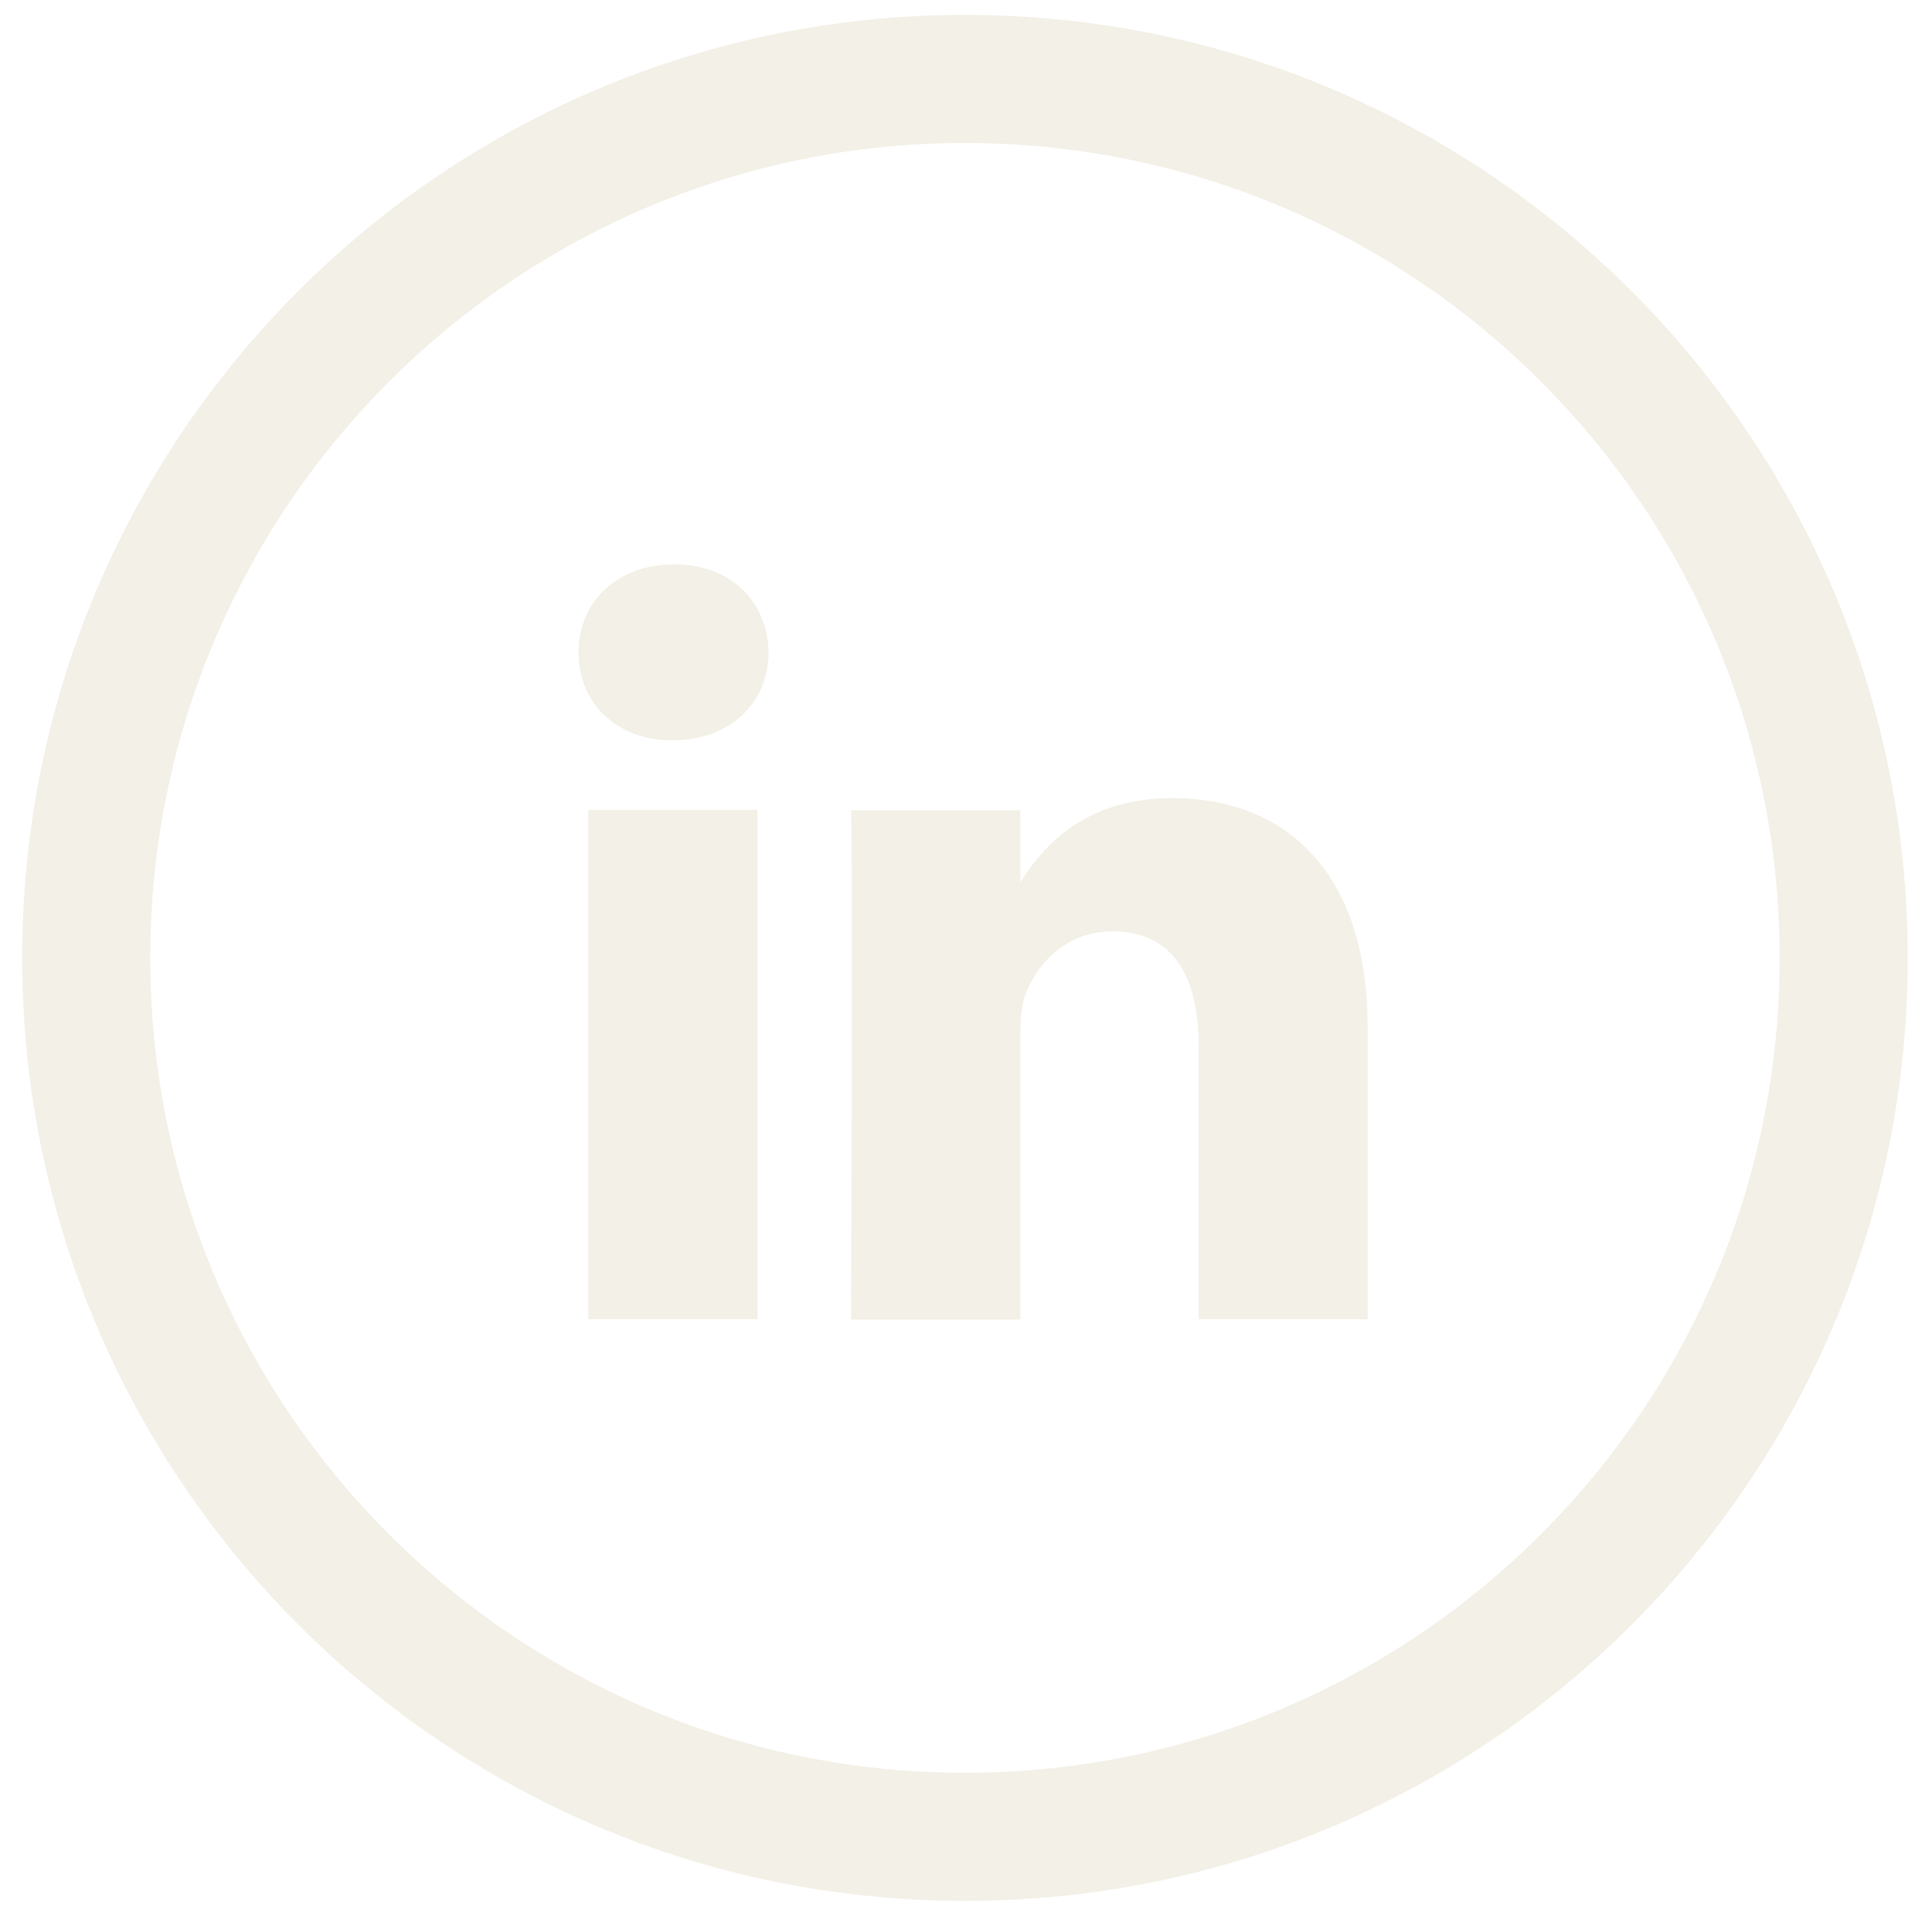
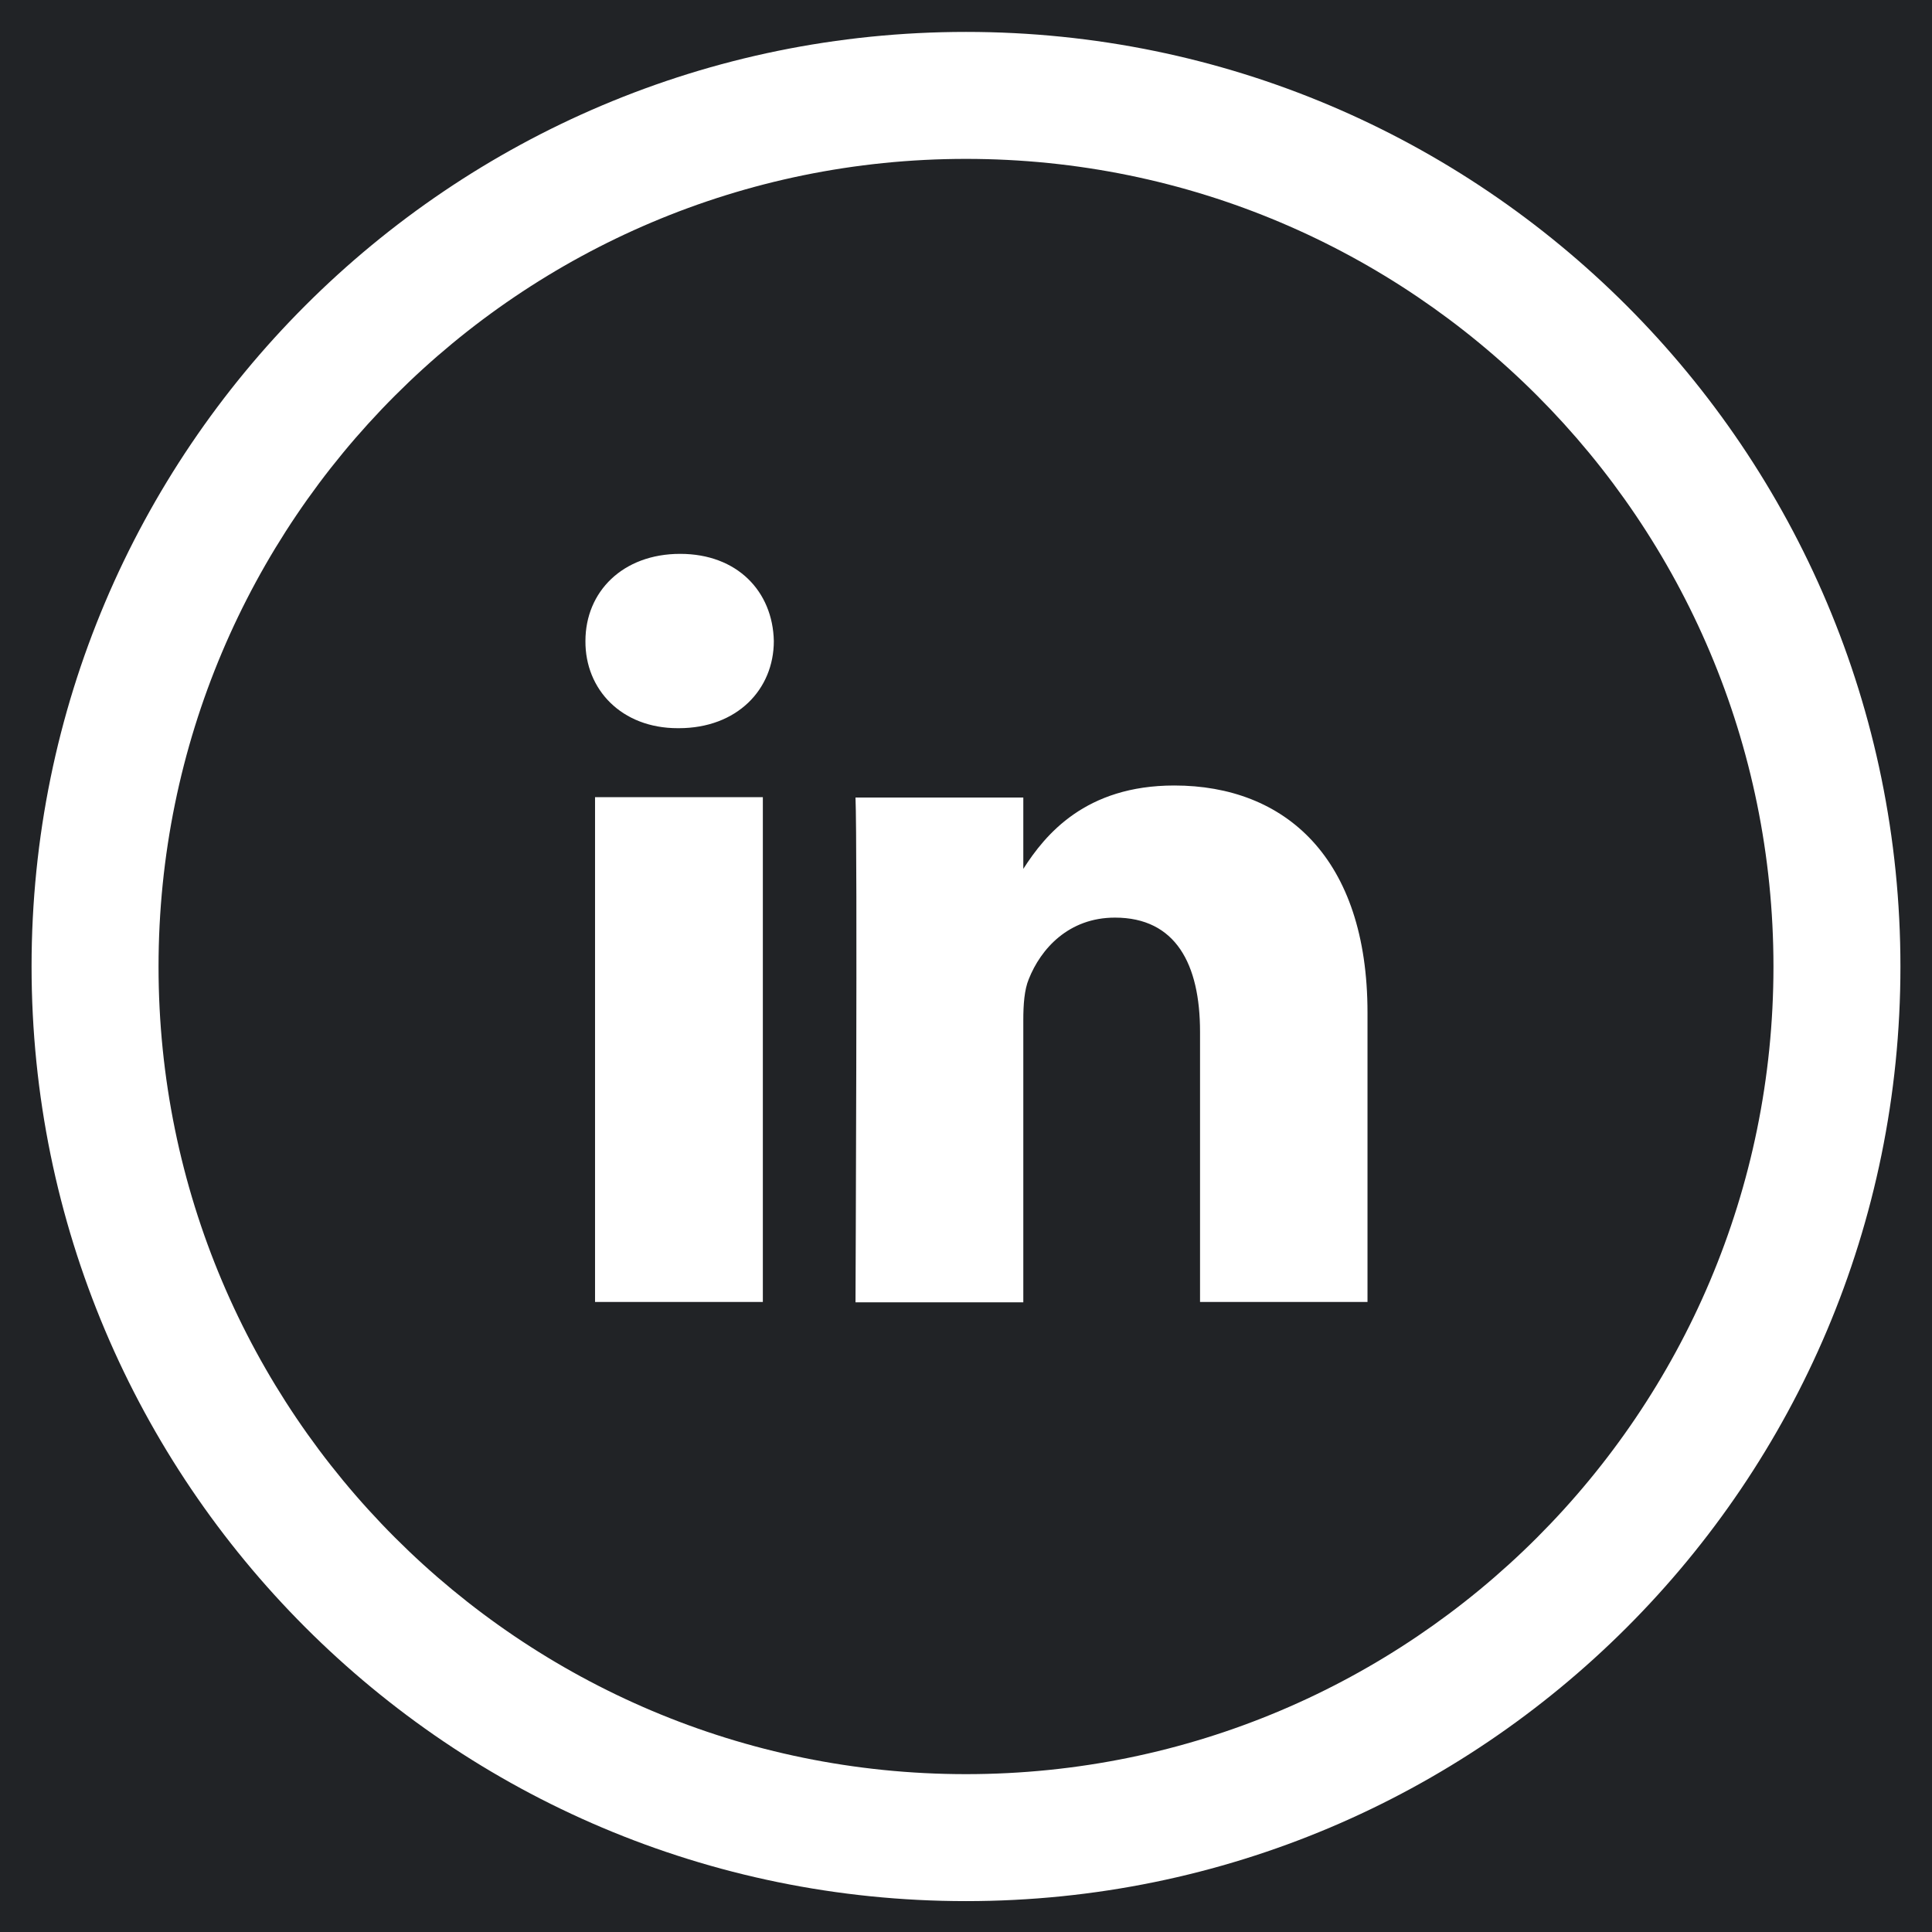
- <svg xmlns="http://www.w3.org/2000/svg" version="1.1" id="Layer_2" x="0px" y="0px" viewBox="196 0 558 550" enable-background="new 196 0 558 550" xml:space="preserve">
-   <path fill="#F3F0E7" d="M474.7,4.3c-150.4,0-272.3,121.9-272.3,272.3S324.3,549,474.7,549S747,427.1,747,276.7S625.1,4.3,474.7,4.3z   M474.7,512c-130,0-235.3-105.4-235.3-235.3S344.7,41.3,474.7,41.3S710,146.7,710,276.7S604.6,512,474.7,512z" />
-   <path fill="#F3F0E7" d="M365.9,233.9h48.9v147.1h-48.9V233.9z M490.7,380.9v-82.1c0-4.4,0.3-8.8,1.6-11.9  c3.5-8.8,11.6-17.9,25.1-17.9c17.7,0,24.8,13.5,24.8,33.3v78.7H591v-84.3c0-45.2-24.1-66.2-56.3-66.2v0c-25.9,0-37.6,14.3-44,24.3  v-20.8h-48.9c0.6,13.8,0,147.1,0,147.1H490.7z M390,213.8h0.3c17,0,27.7-11.3,27.7-25.4c-0.3-14.4-10.6-25.4-27.3-25.4h0  c-16.7,0-27.6,11-27.6,25.4C363,202.5,373.6,213.8,390,213.8z" />
+ <svg xmlns="http://www.w3.org/2000/svg" version="1.1" id="Layer_2" x="0px" y="0px" viewBox="389.2 -5 563 563" enable-background="new 389.2 -5 563 563" xml:space="preserve">
+   <path fill="#212326" d="M670.7,41.3c-130,0-235.3,105.5-235.3,235.4S540.7,512,670.7,512C800.6,512,906,406.7,906,276.7  S800.7,41.3,670.7,41.3z M611.5,374.4h-48.9V227.3h48.9V374.4z M587,207.2h-0.3c-16.4,0-27-11.3-26.9-25.4  c0-14.4,10.9-25.4,27.6-25.4c16.7,0,27,11,27.3,25.4C614.7,195.9,604,207.2,587,207.2z M787.7,374.4h-48.8v-78.7  c0-19.8-7.1-33.3-24.8-33.3c-13.5,0-21.6,9.1-25.1,17.9c-1.3,3.1-1.6,7.5-1.6,11.9v82.1v0.2h-48.9c0,0,0.6-133.3,0-147.1h48.9v20.8  c6.4-10,18.1-24.3,44-24.3c32.2,0,56.3,21,56.3,66.2V374.4z M389.2-5v563h563V-5H389.2z M670.7,549c-150.4,0-272.3-122-272.3-272.4  S520.3,4.3,670.7,4.3S943,126.3,943,276.7S821.1,549,670.7,549z" />
</svg>
